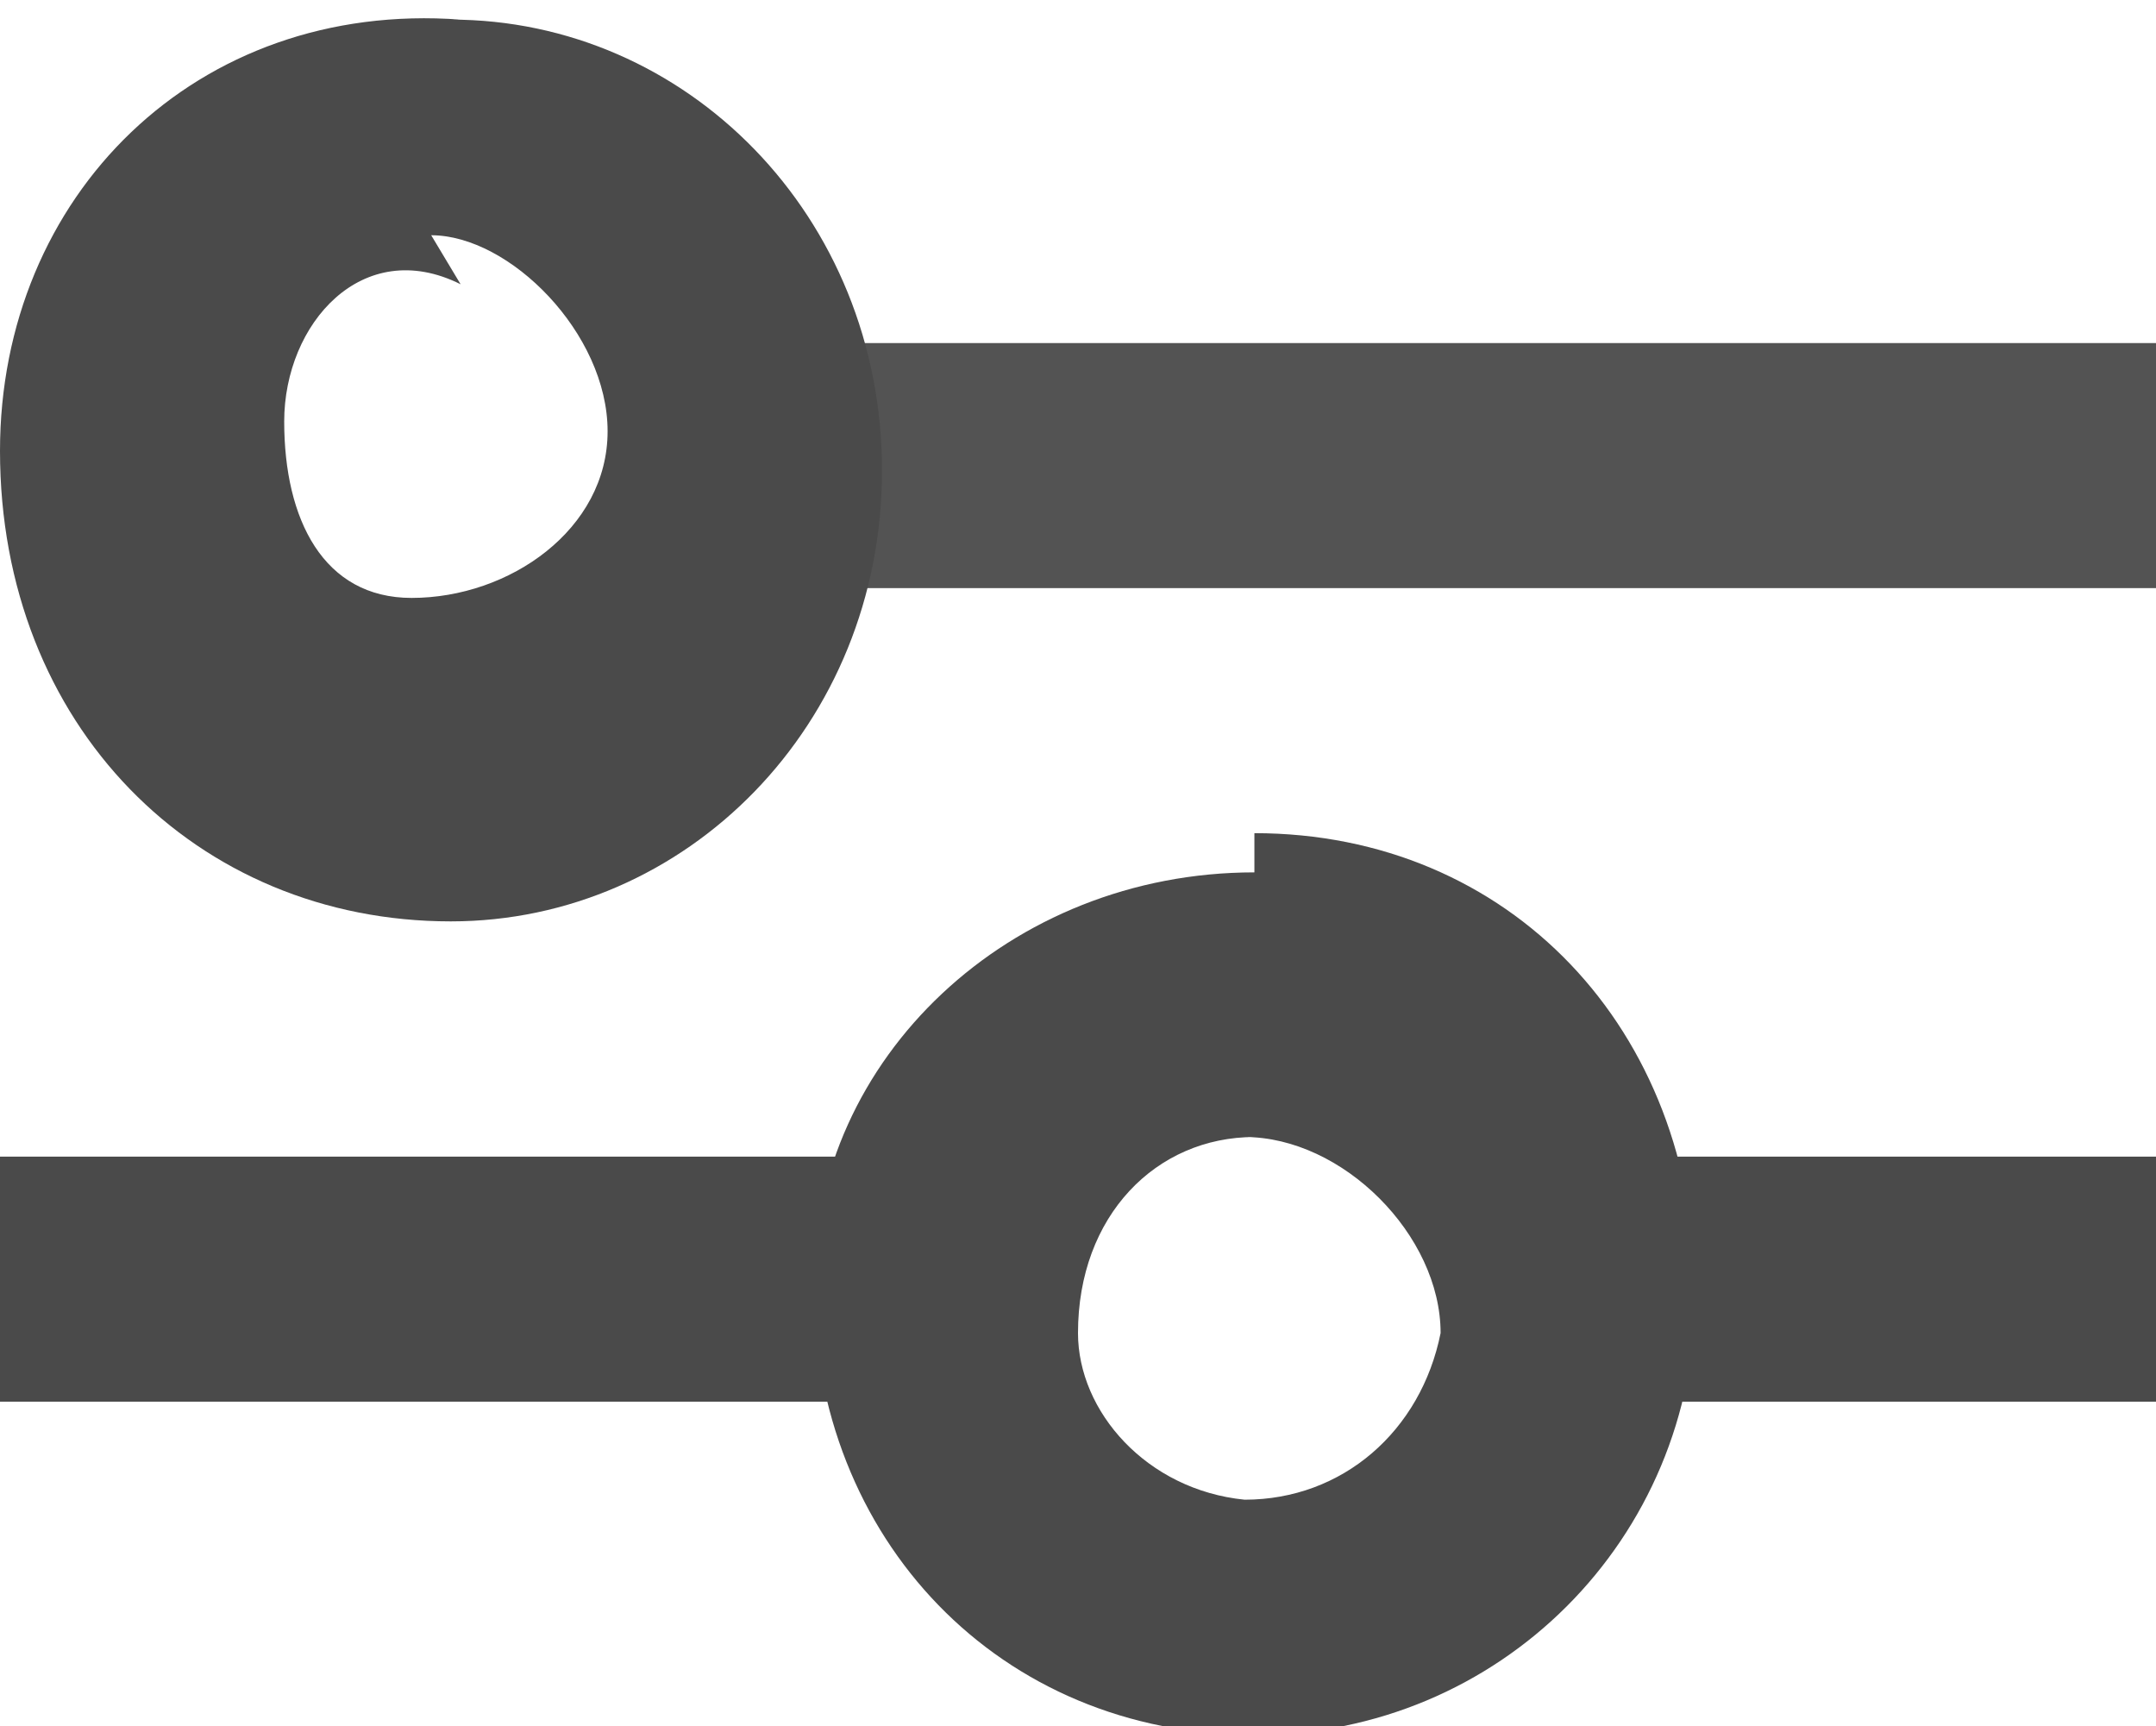
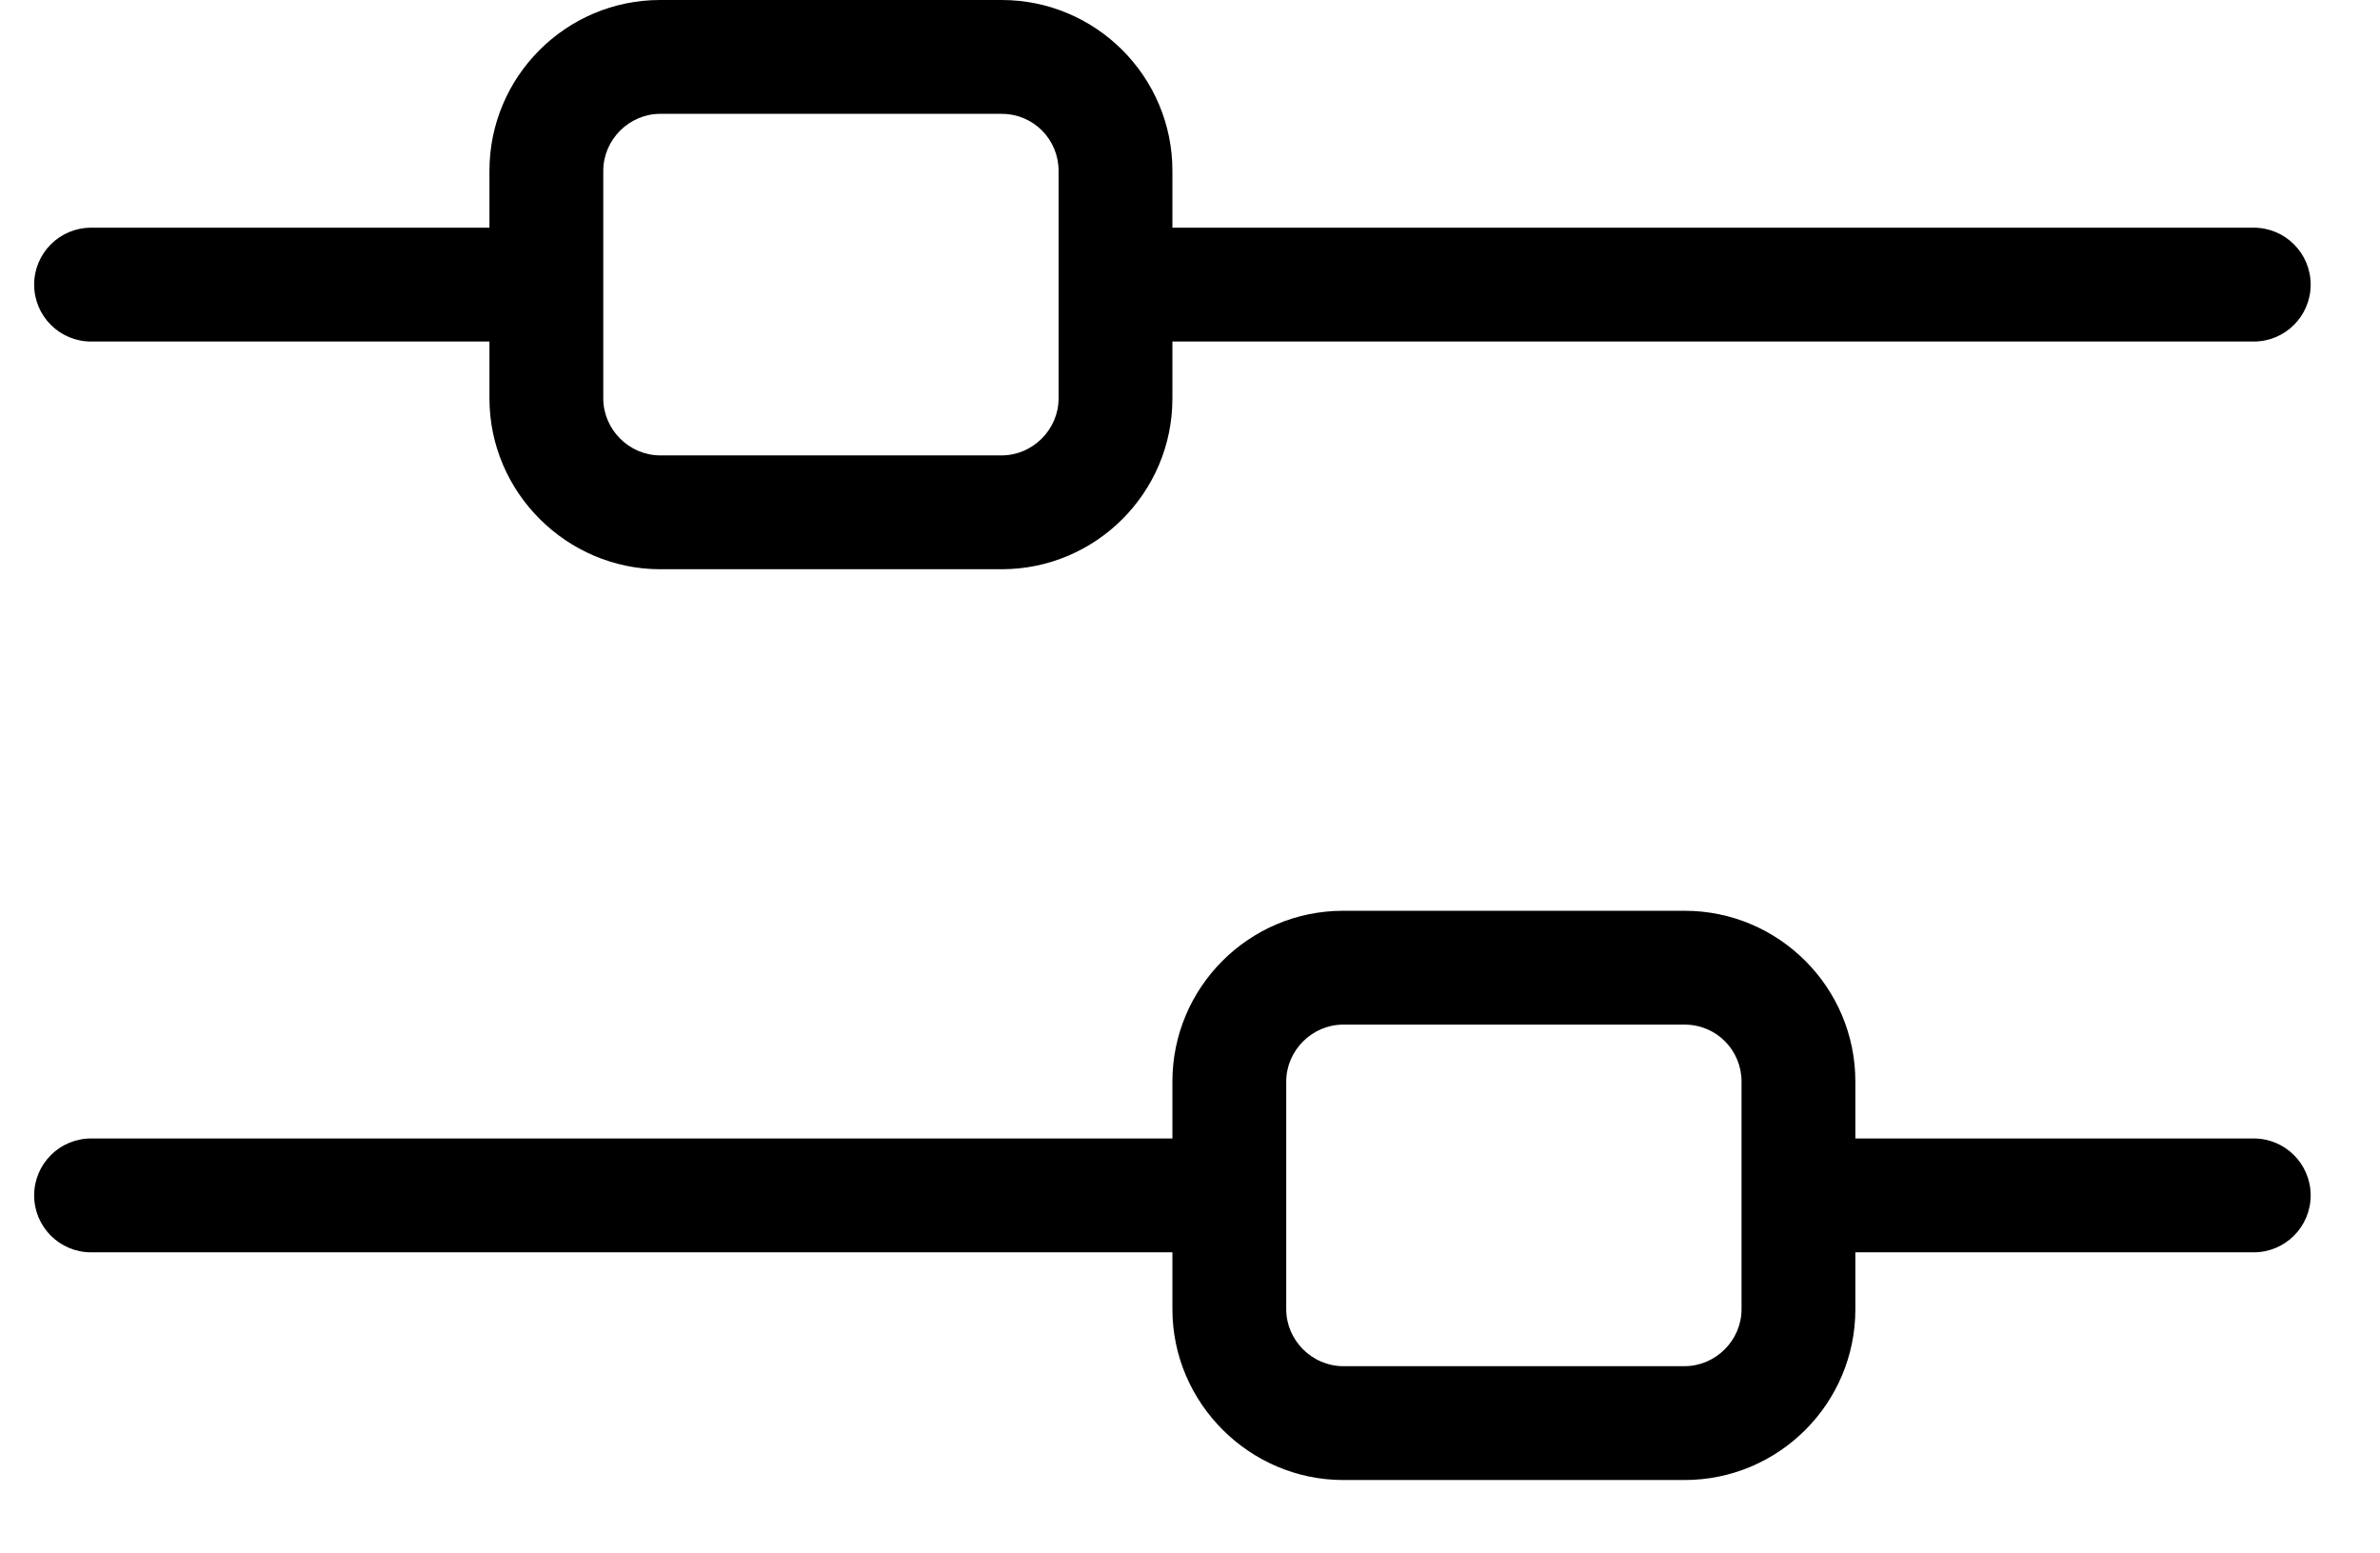
- <svg xmlns="http://www.w3.org/2000/svg" width="22" height="17.6">
-   <g fill="none" fill-rule="evenodd">
-     <path fill="#535353" d="M8.6 3.5H22V6H8.6z" />
-     <path fill="#4a4a4a" d="M4.6.2C7 .2 9 2.2 9 4.8c0 2.6-2 4.6-4.4 4.6C2 9.4 0 7.4 0 4.6 0 2 2 0 4.7.2m0 2.7c-1-.5-1.8.4-1.8 1.4s.4 1.8 1.3 1.8c1 0 2-.7 2-1.7s-1-2-1.8-2" />
-     <path d="M17 14.4v-2.6" />
-     <path fill="#4a4a4a" d="M12.8 8.5c2.6 0 4.5 2 4.5 4.7 0 2.5-2 4.5-4.5 4.5-2.6 0-4.5-2-4.5-4.6 0-2.3 2-4.2 4.5-4.2m0 2.7c-1 0-1.8.8-1.8 2 0 .8.7 1.6 1.7 1.7 1 0 1.8-.7 2-1.7 0-1-1-2-2-2" />
-     <path fill="#4a4a4a" d="M0 11.8h11v2.5H0zm15 0h7v2.5h-7z" />
-   </g>
+ <svg xmlns="http://www.w3.org/2000/svg" width="23" height="15" viewBox="0 0 23 15">
+   <path d="M.88 3.3a.55.55 0 1 1 0-1.1h4.4a.55.55 0 1 1 0 1.1H.88zm20.9-1.1a.55.55 0 0 1 0 1.1h-11a.55.55 0 0 1 0-1.1h11zm0 8.8a.55.55 0 0 1 0 1.1h-4.4a.55.55 0 1 1 0-1.1h4.4zM.88 12.1a.55.55 0 0 1 0-1.1h11a.55.55 0 0 1 0 1.1h-11zm5.5-11c-.3 0-.55.25-.55.55v2.2c0 .3.25.55.55.55h3.3c.3 0 .55-.25.55-.55v-2.2c0-.3-.24-.55-.55-.55h-3.3zm0-1.1h3.3c.91 0 1.65.74 1.65 1.65v2.2c0 .91-.74 1.65-1.65 1.65h-3.3c-.9 0-1.65-.74-1.65-1.65v-2.2C4.73.74 5.47 0 6.38 0zm6.6 9.9c-.3 0-.55.25-.55.55v2.2c0 .3.25.55.55.55h3.3c.3 0 .55-.25.55-.55v-2.2c0-.3-.24-.55-.55-.55h-3.3zm0-1.1h3.3c.91 0 1.65.74 1.65 1.65v2.2c0 .91-.74 1.65-1.65 1.65h-3.3c-.9 0-1.65-.74-1.65-1.65v-2.2c0-.91.74-1.65 1.65-1.65z" fill="#000" fill-rule="nonzero" />
</svg>
